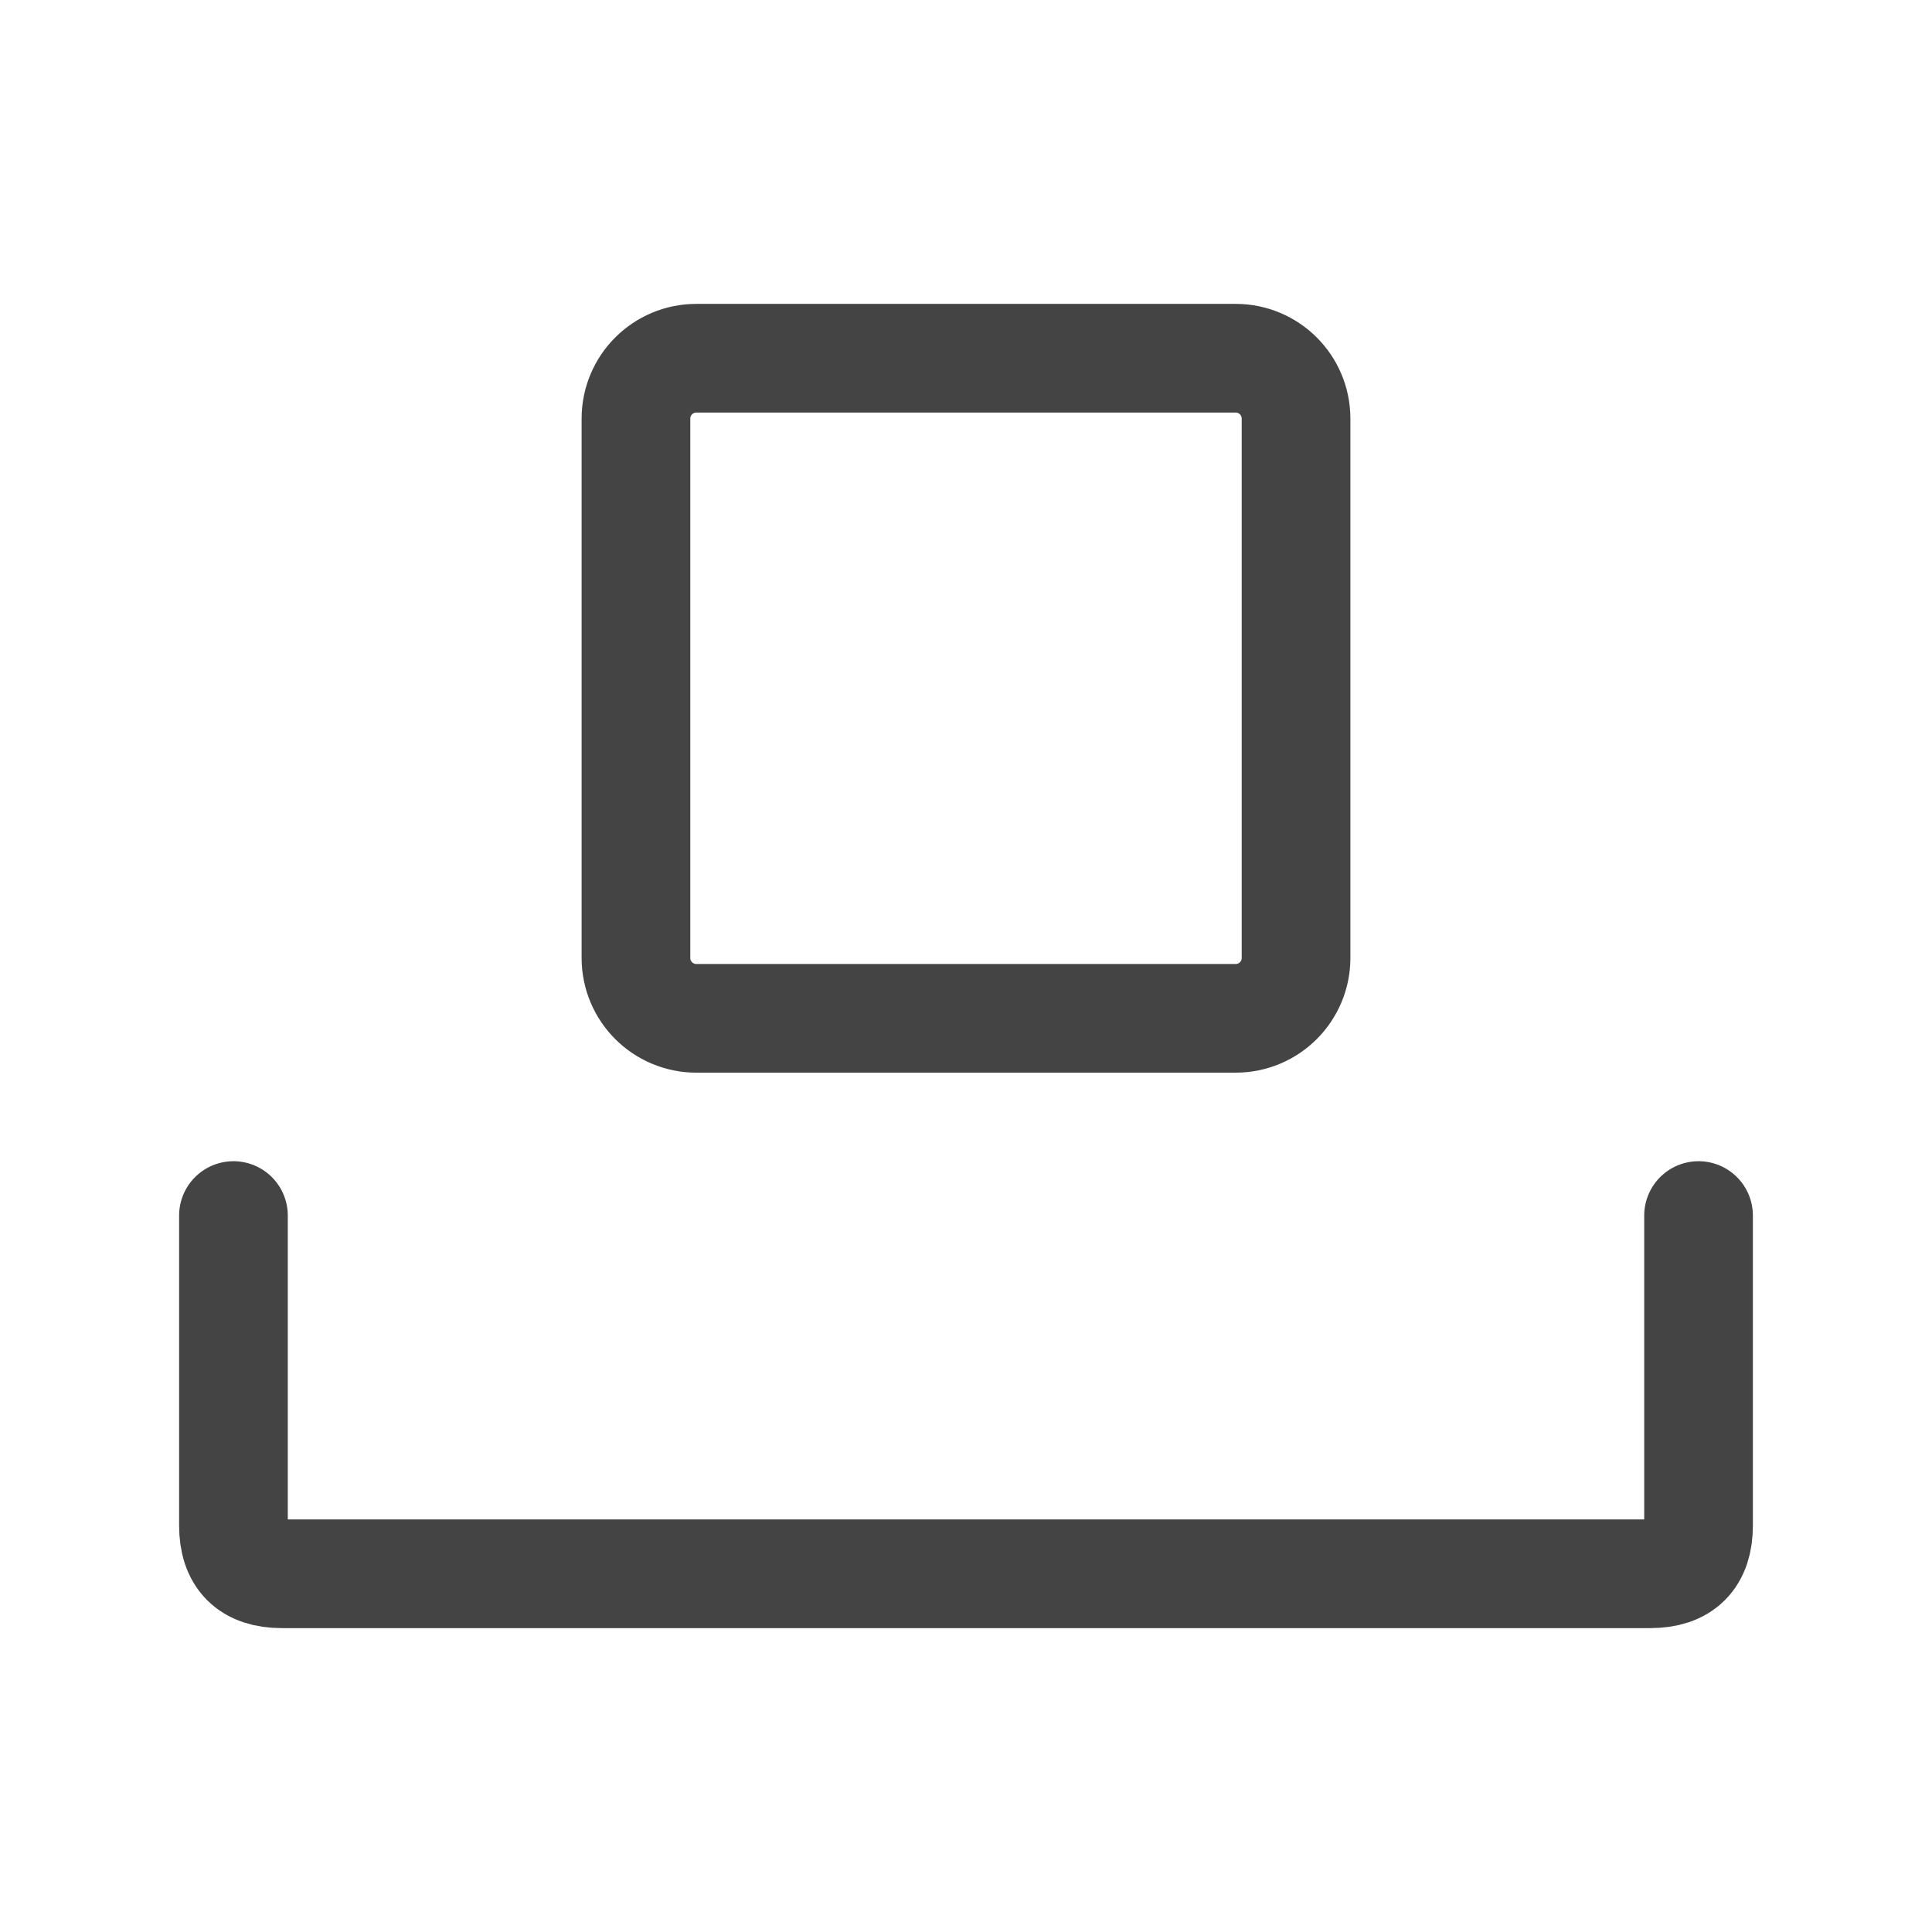
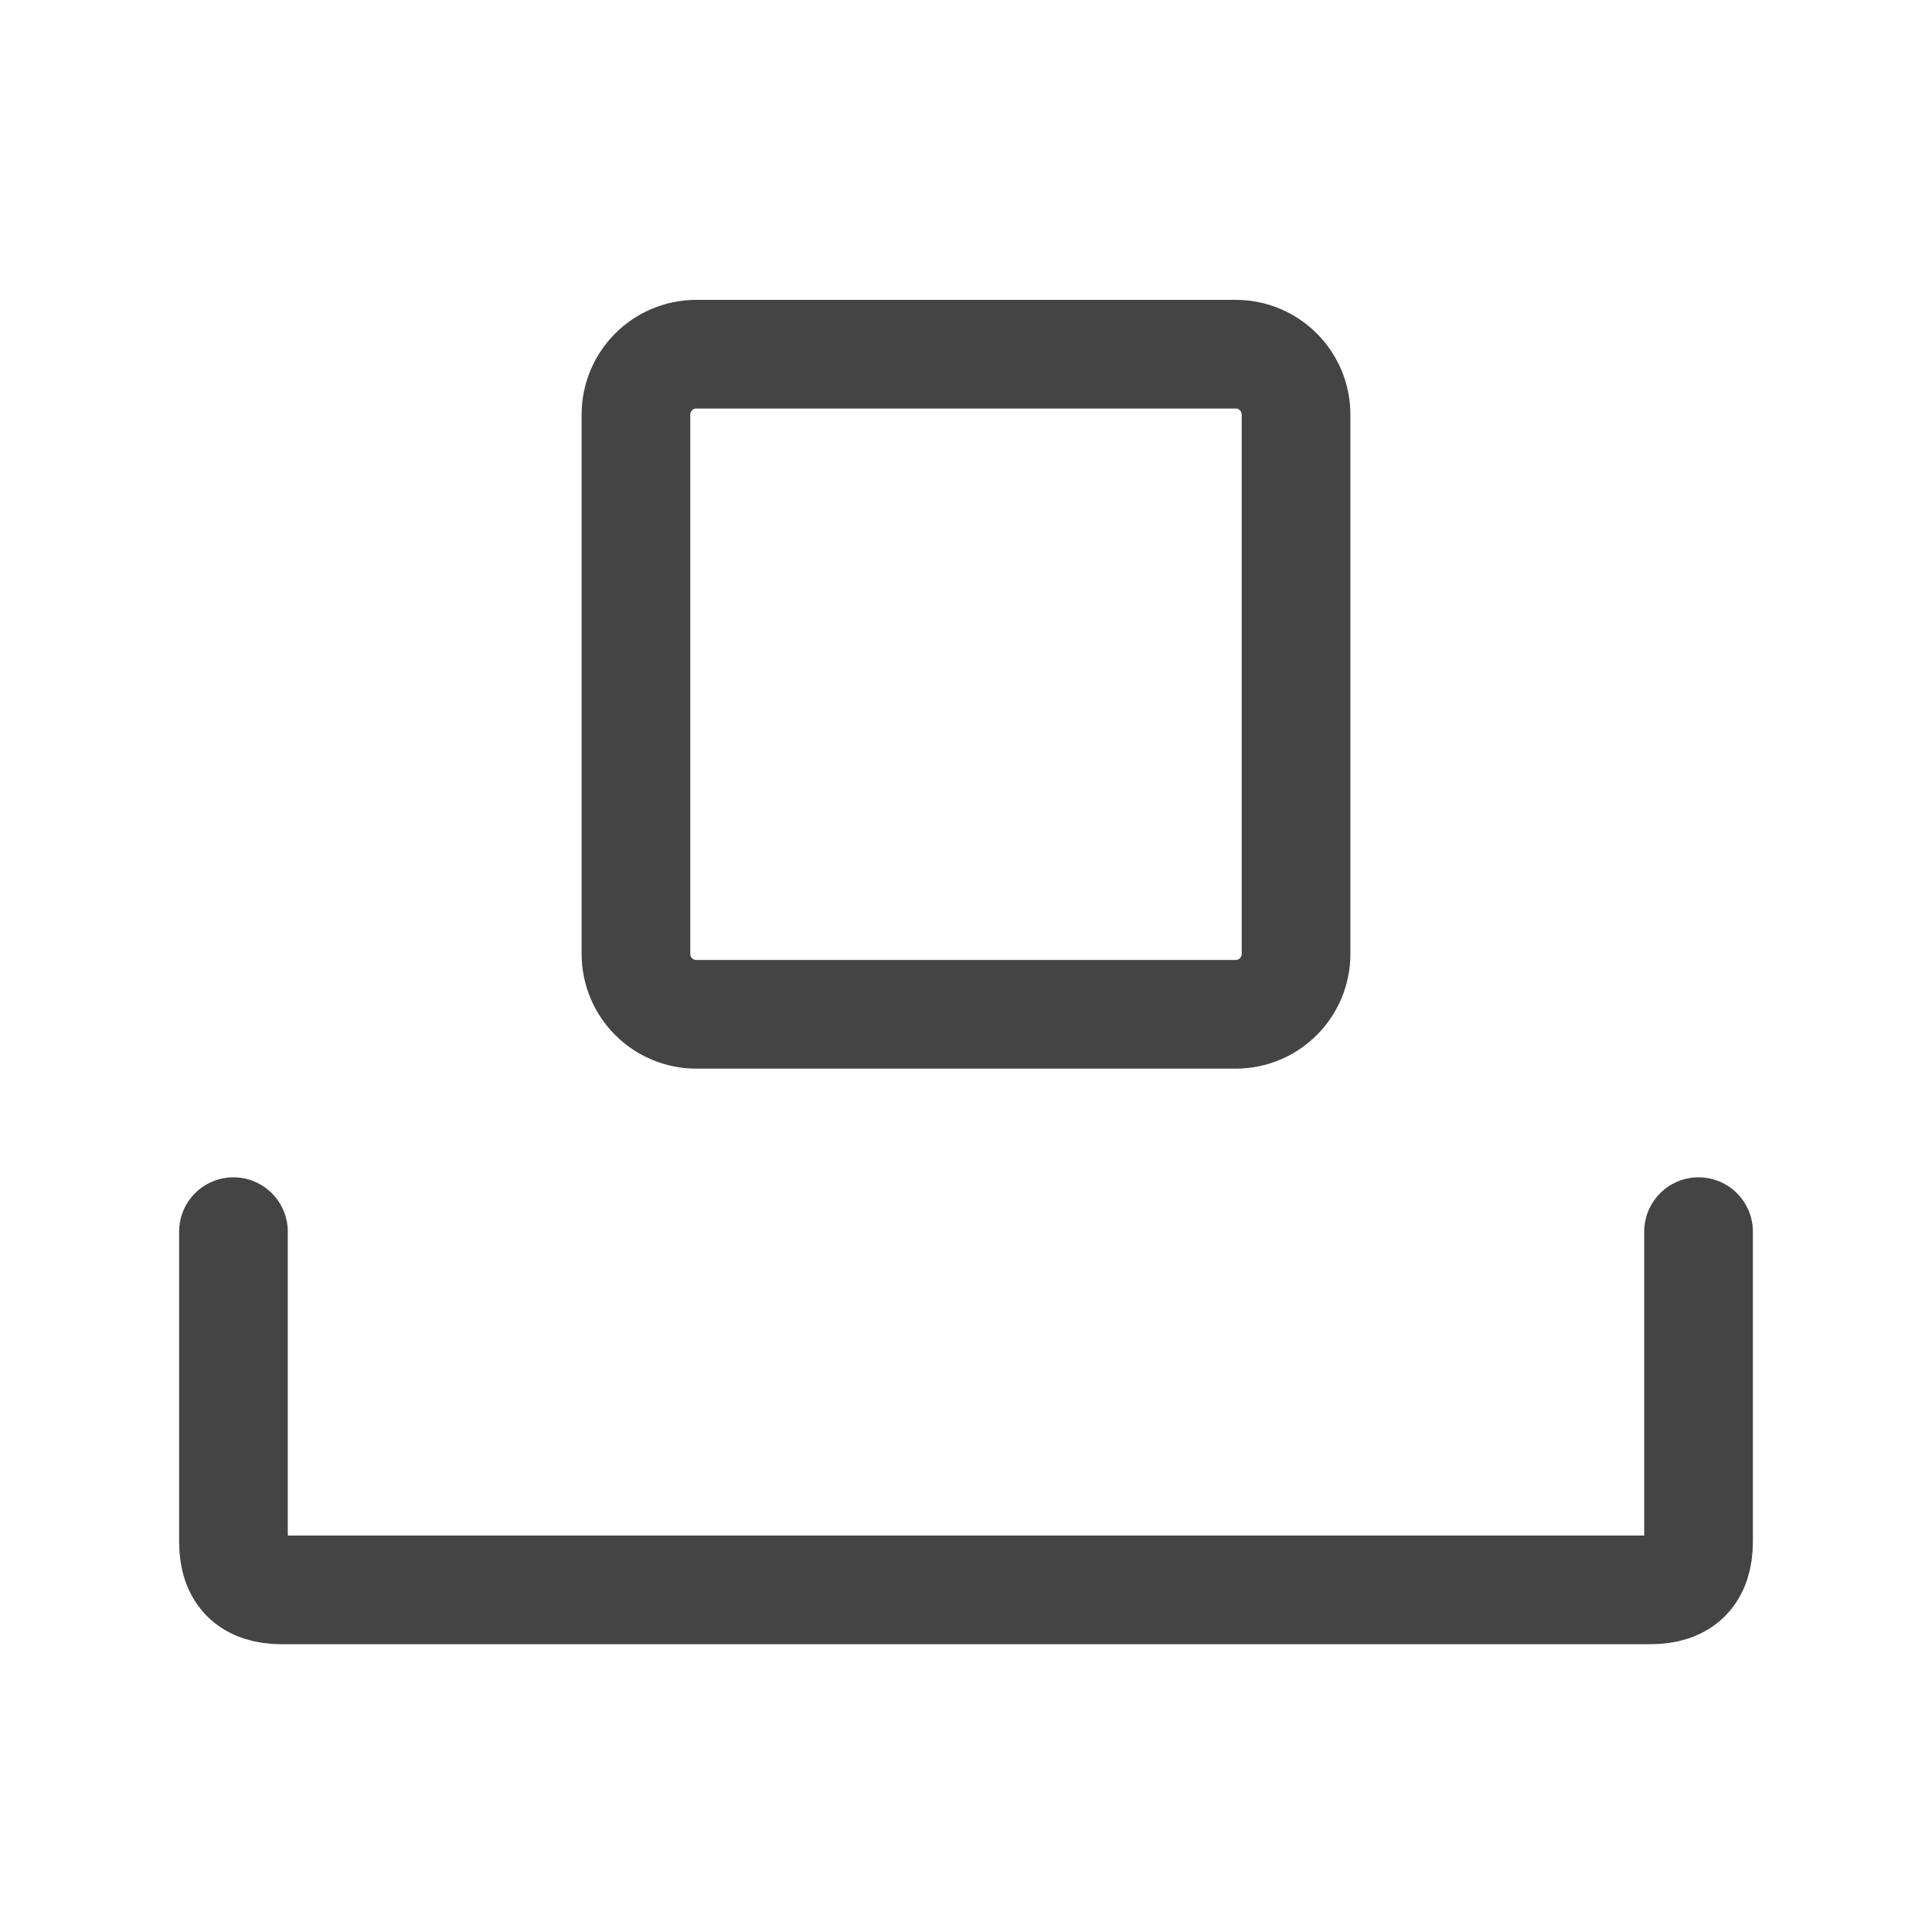
<svg xmlns="http://www.w3.org/2000/svg" width="384" height="384" viewBox="0 0 24 24" fill="none">
  <g stroke="#444444" stroke-width="1.35" stroke-linecap="round" stroke-linejoin="round">
-     <rect x="7.9" y="4.45" width="8.2" height="8.2" rx=".75" />
-     <path d="M2.9 15.1v3.85q0 .6.6.6h17q.6 0 .6-.6V15.1" />
+     <rect x="7.9" y="4.4" width="8.2" height="8.2" rx=".75" />
+     <path d="M2.9 15.3v3.85q0 .6.6.6h17q.6 0 .6-.6V15.3" />
  </g>
</svg>
